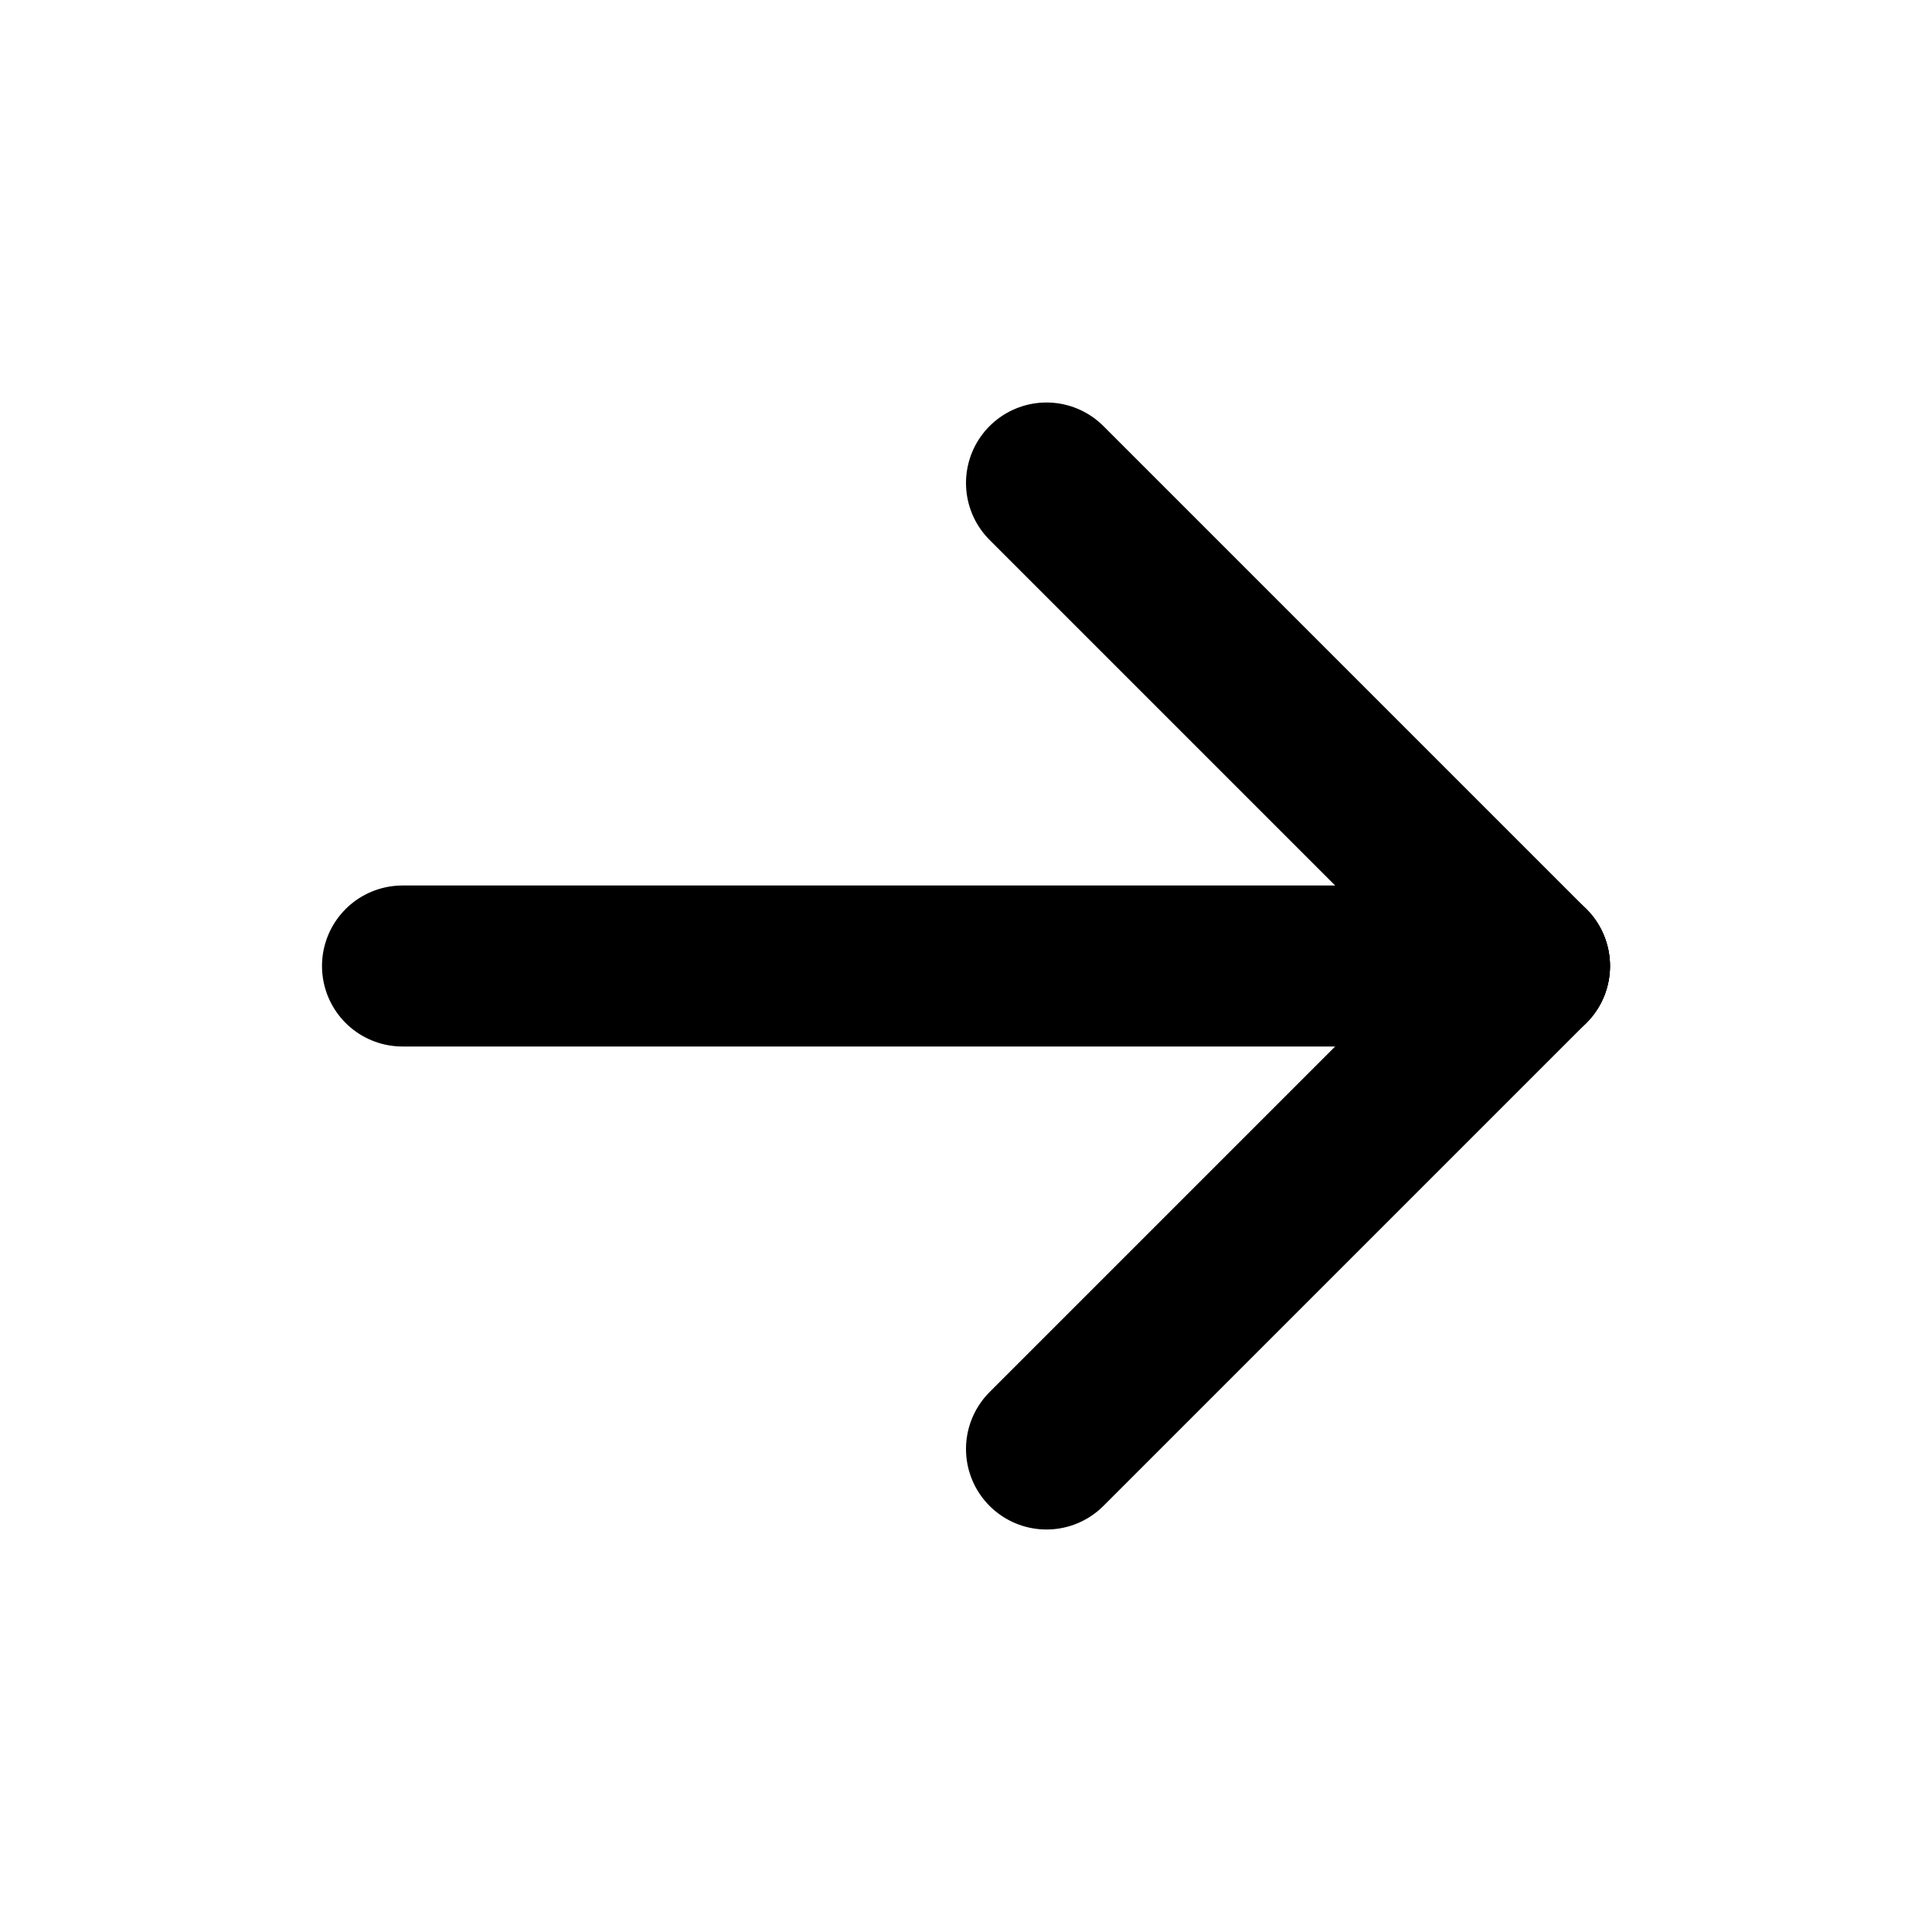
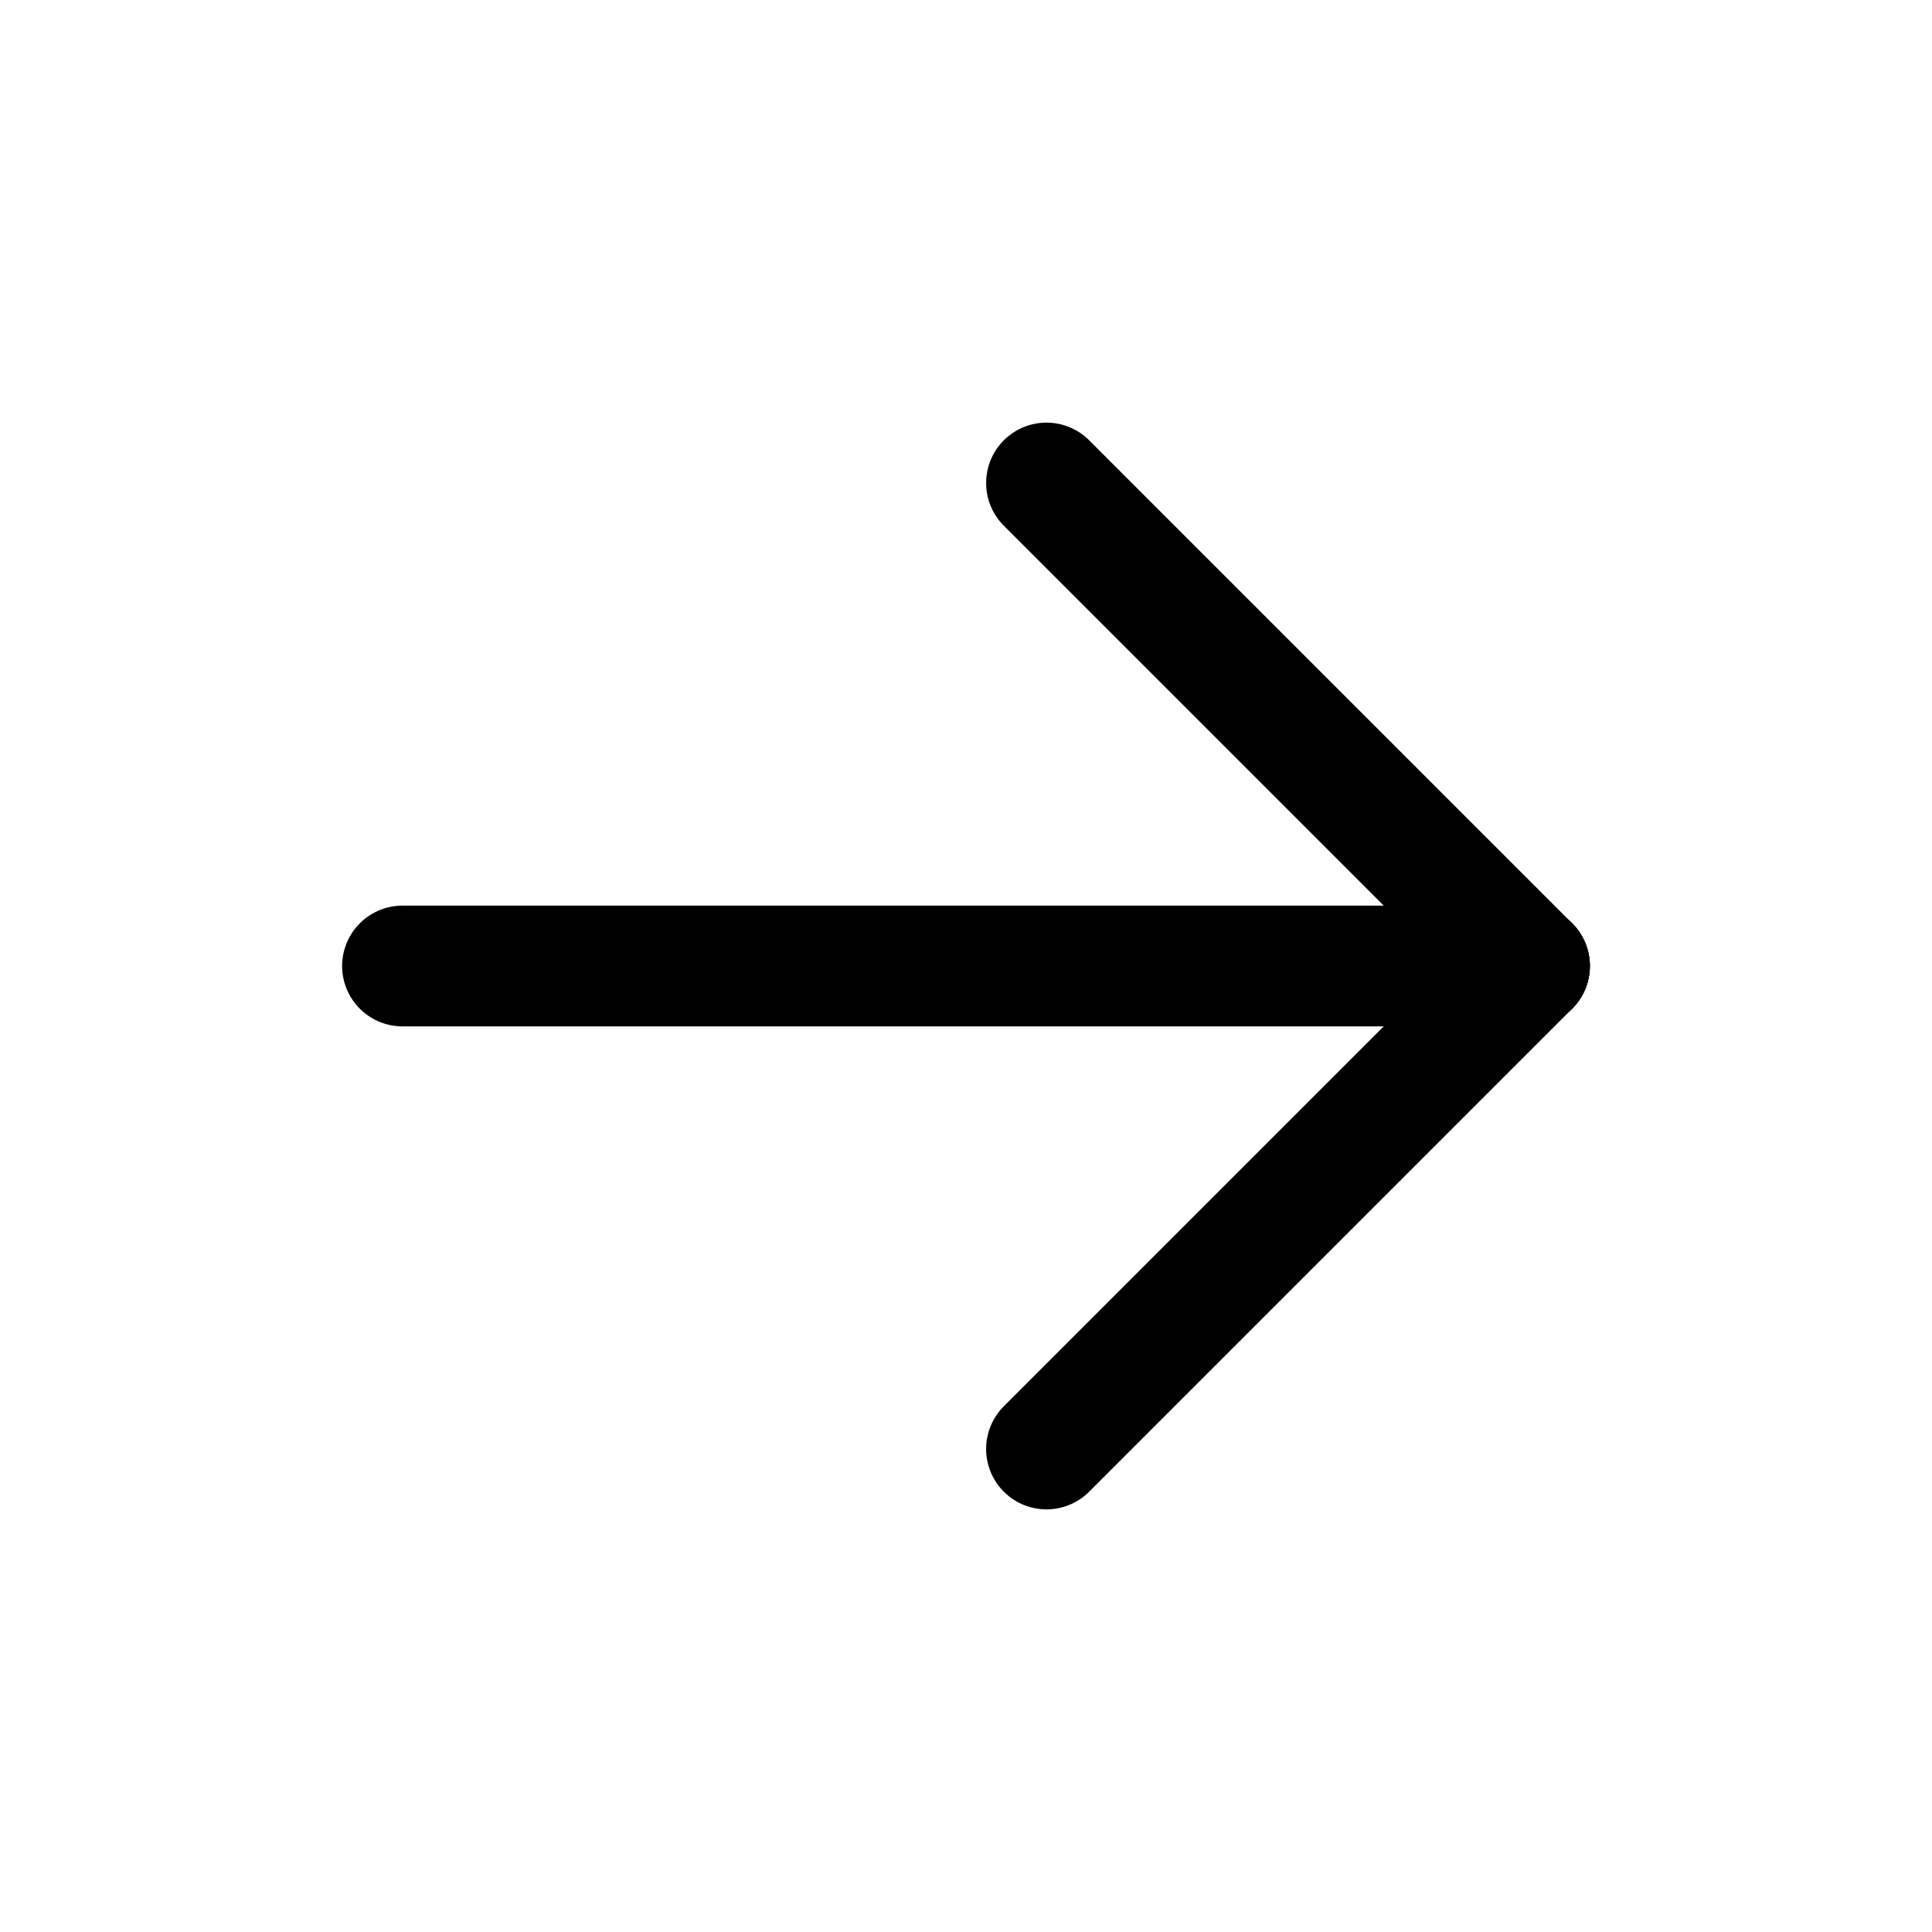
- <svg xmlns="http://www.w3.org/2000/svg" width="24" height="24" viewBox="0 0 24 24" fill="none" stroke="currentColor" stroke-width="2" stroke-linecap="round" stroke-linejoin="round" class="icon icon-tabler icons-tabler-outline icon-tabler-arrow-right">
-   <path stroke="none" d="M0 0h24v24H0z" fill="none" />
+ <svg xmlns="http://www.w3.org/2000/svg" width="24" height="24" viewBox="0 0 24 24" fill="none" stroke="currentColor" stroke-width="1.5" stroke-linecap="round" stroke-linejoin="round">
  <path d="M5 12l14 0" />
-   <path d="M13 18l6 -6" />
+   <path d="M13 18l6-6" />
  <path d="M13 6l6 6" />
</svg>
